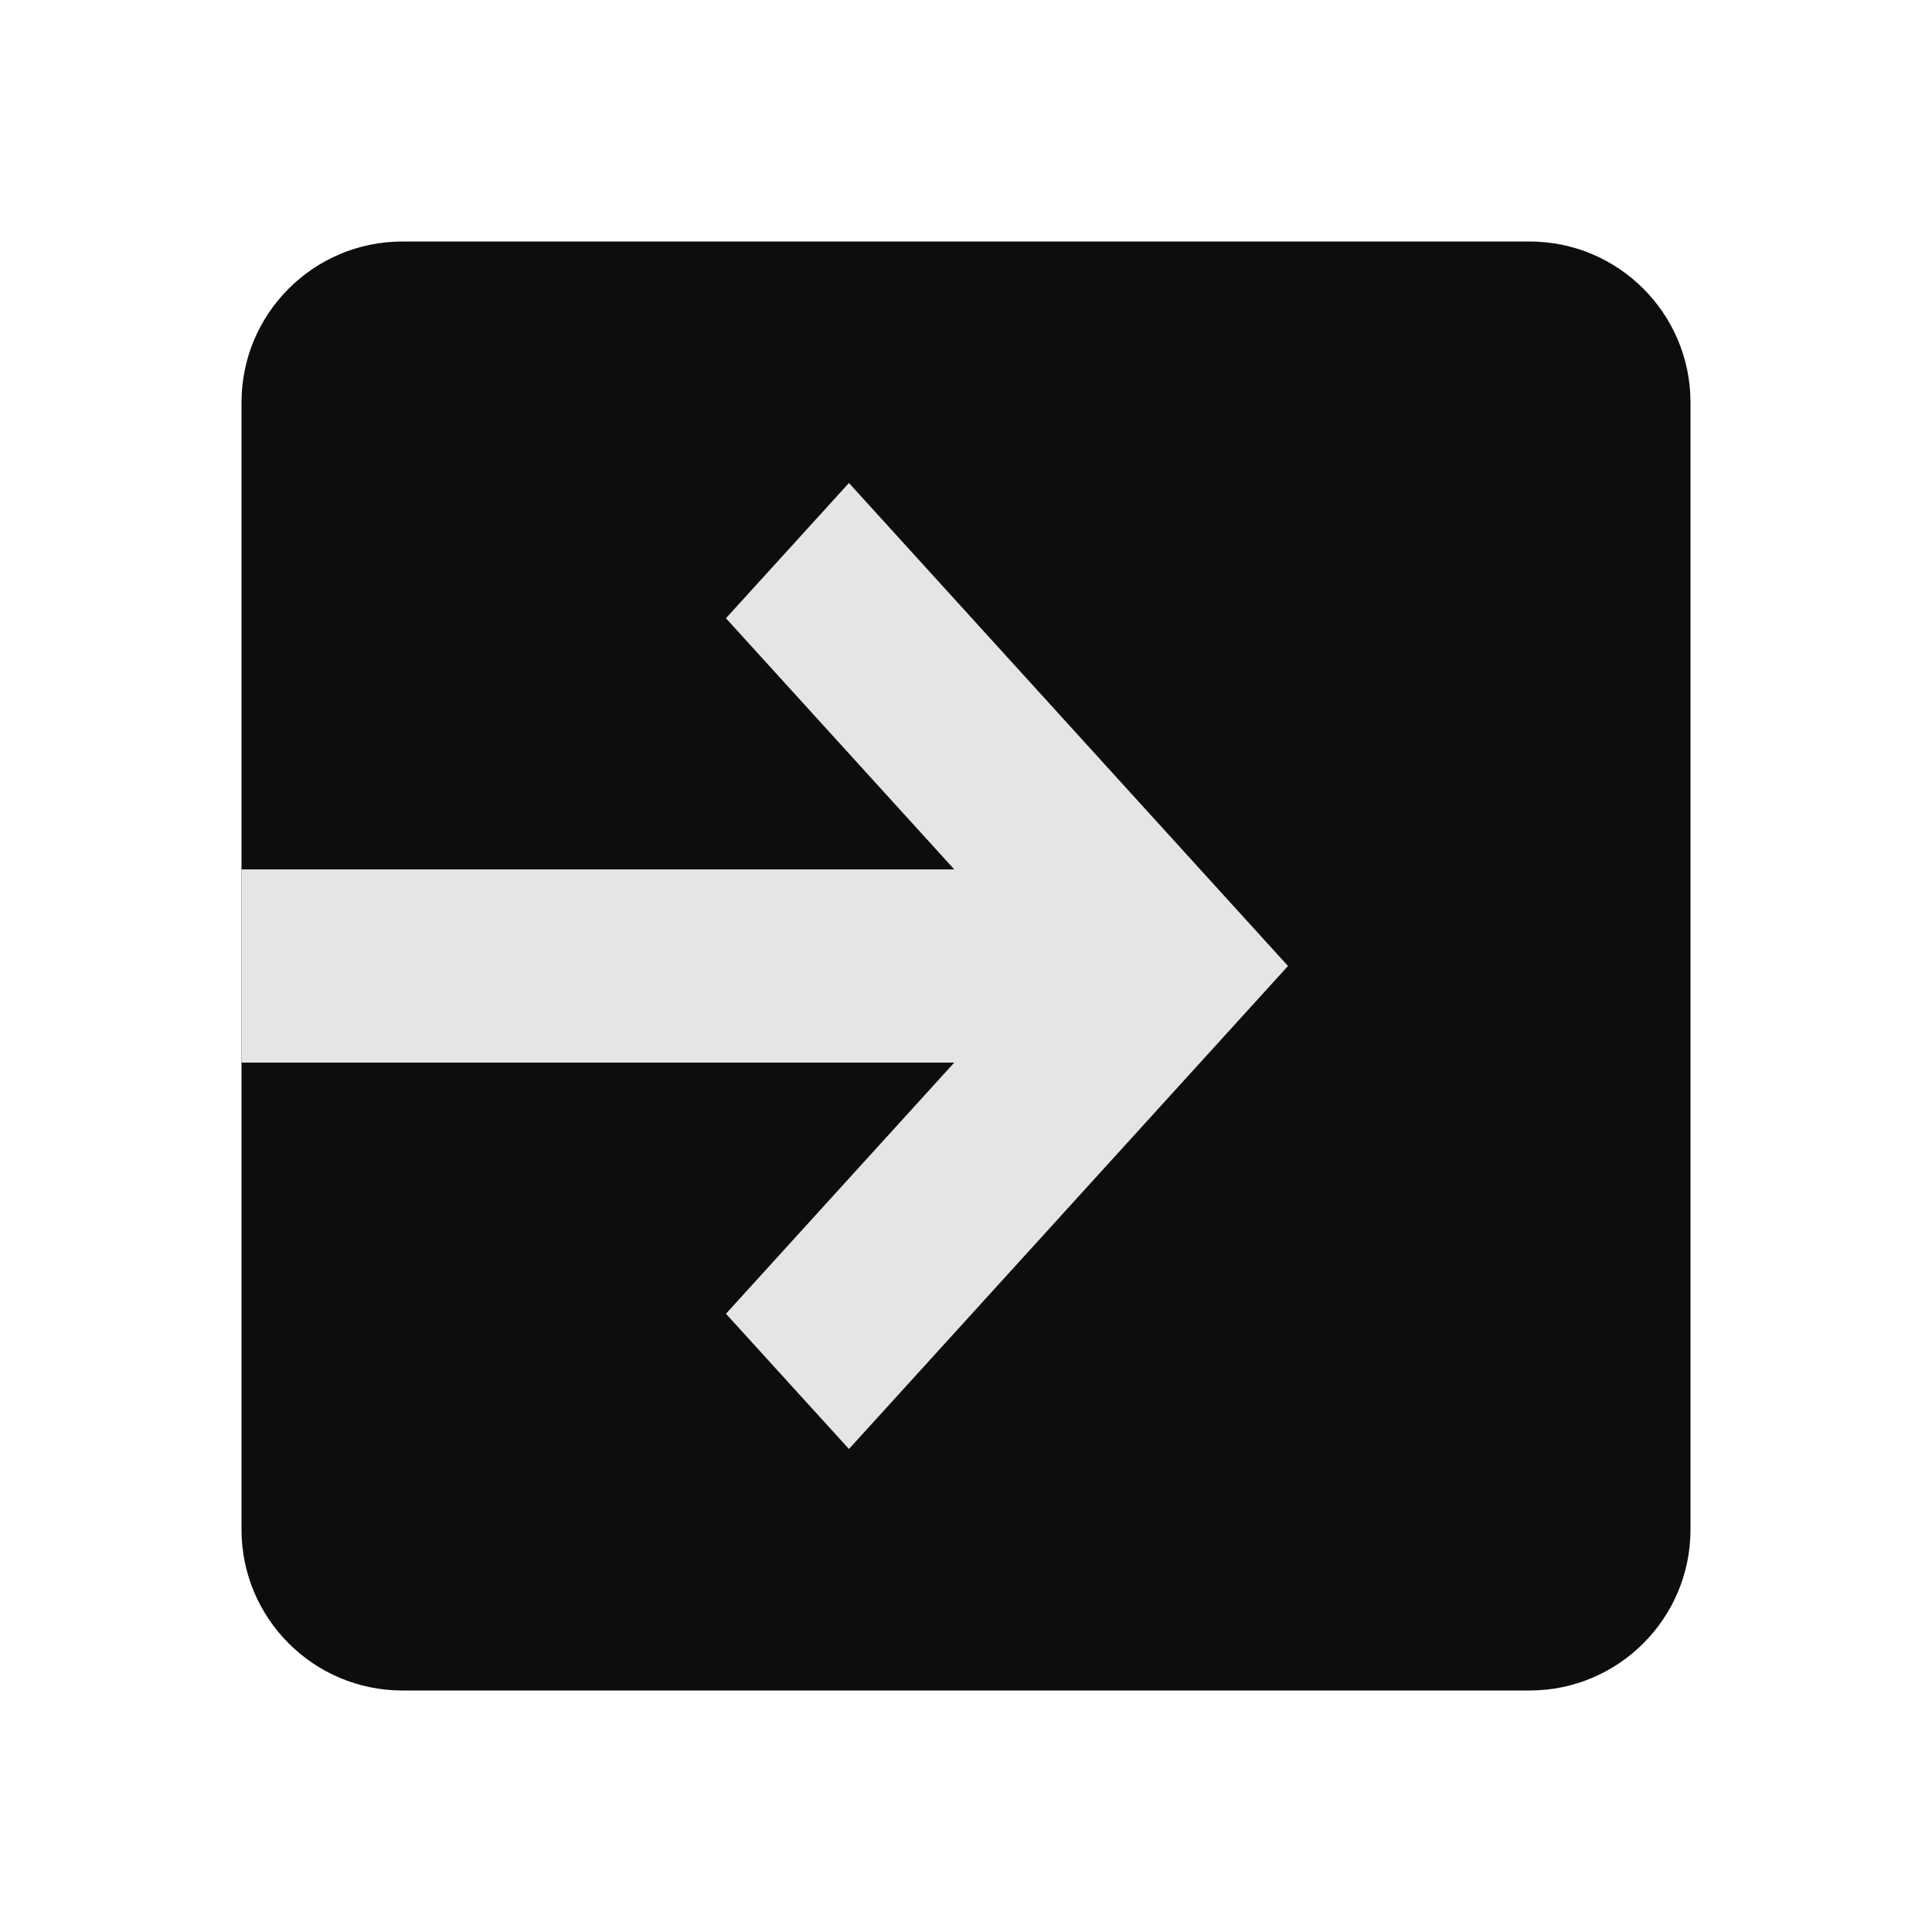
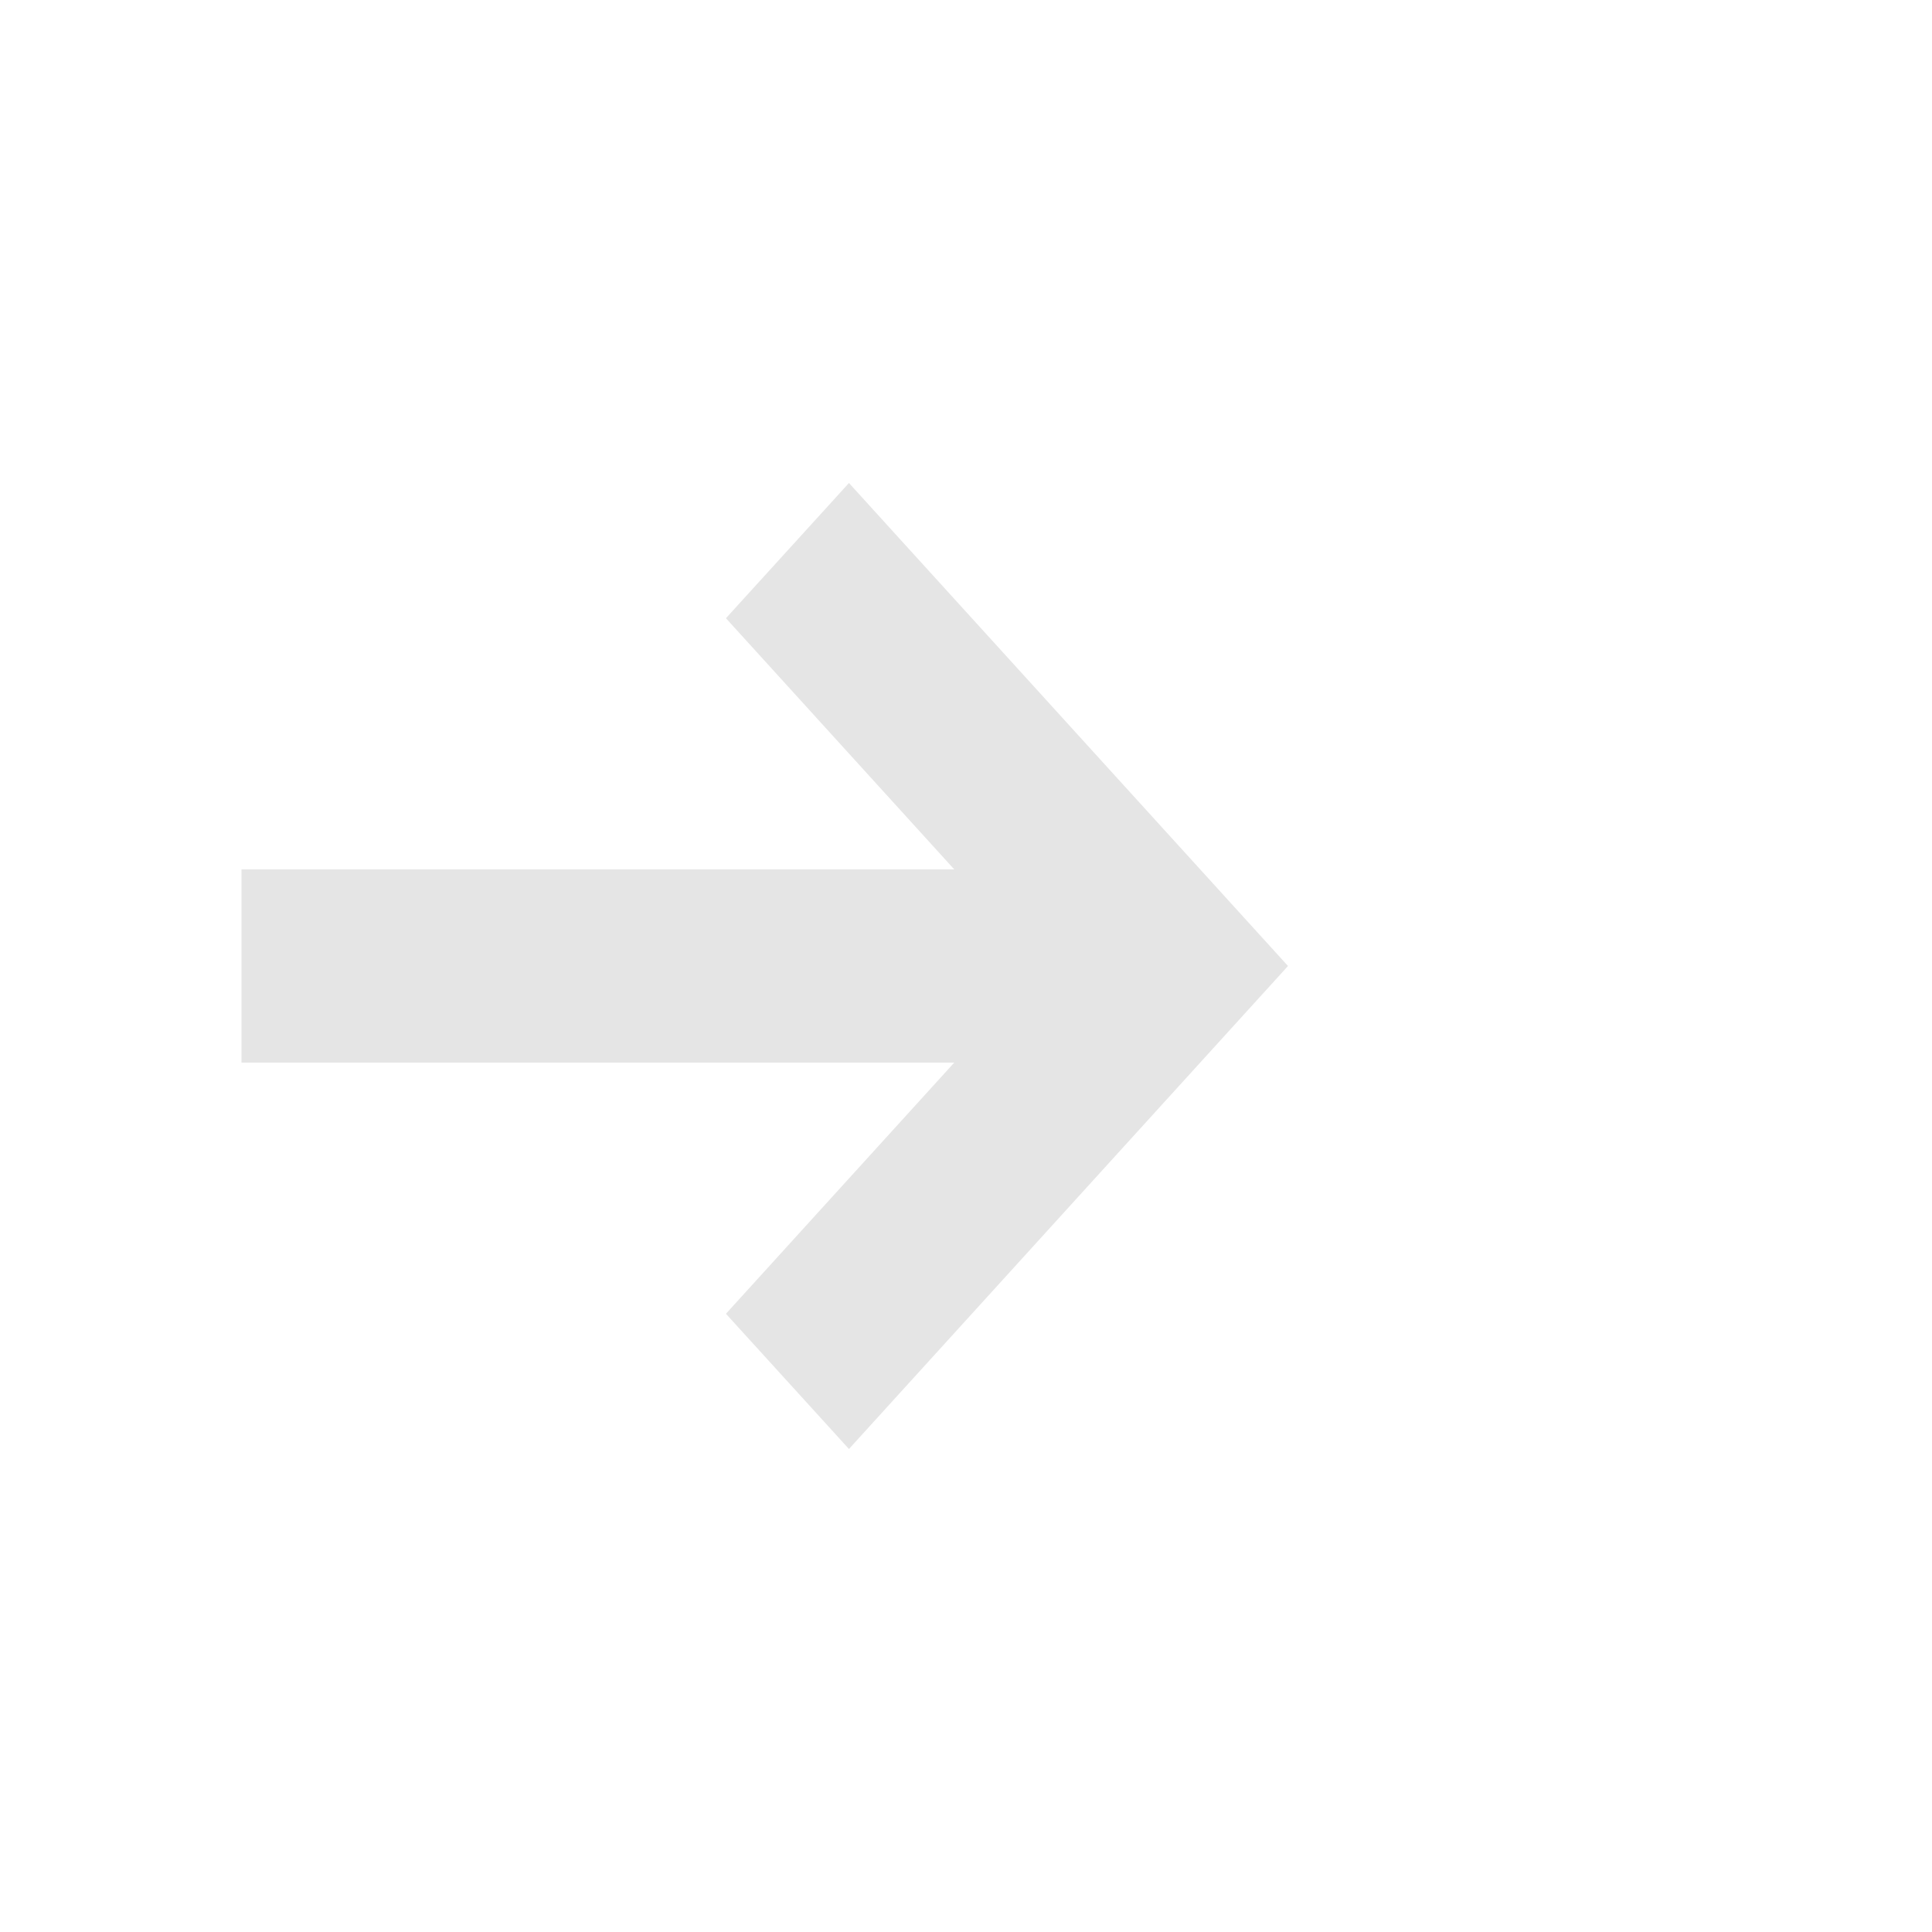
<svg xmlns="http://www.w3.org/2000/svg" width="24" height="24" viewBox="0 0 24 24" fill="none">
-   <rect x="3" y="3" width="18" height="18" rx="2" fill="#0D0C0F" />
+   <rect x="3" y="3" width="18" height="18" rx="2" />
  <path d="M9.018 7.68L10.546 6L16 12L10.546 18L9.018 16.32L11.854 13.2H3V10.8H11.854L9.018 7.68Z" fill="#E5E5E5" />
</svg>
